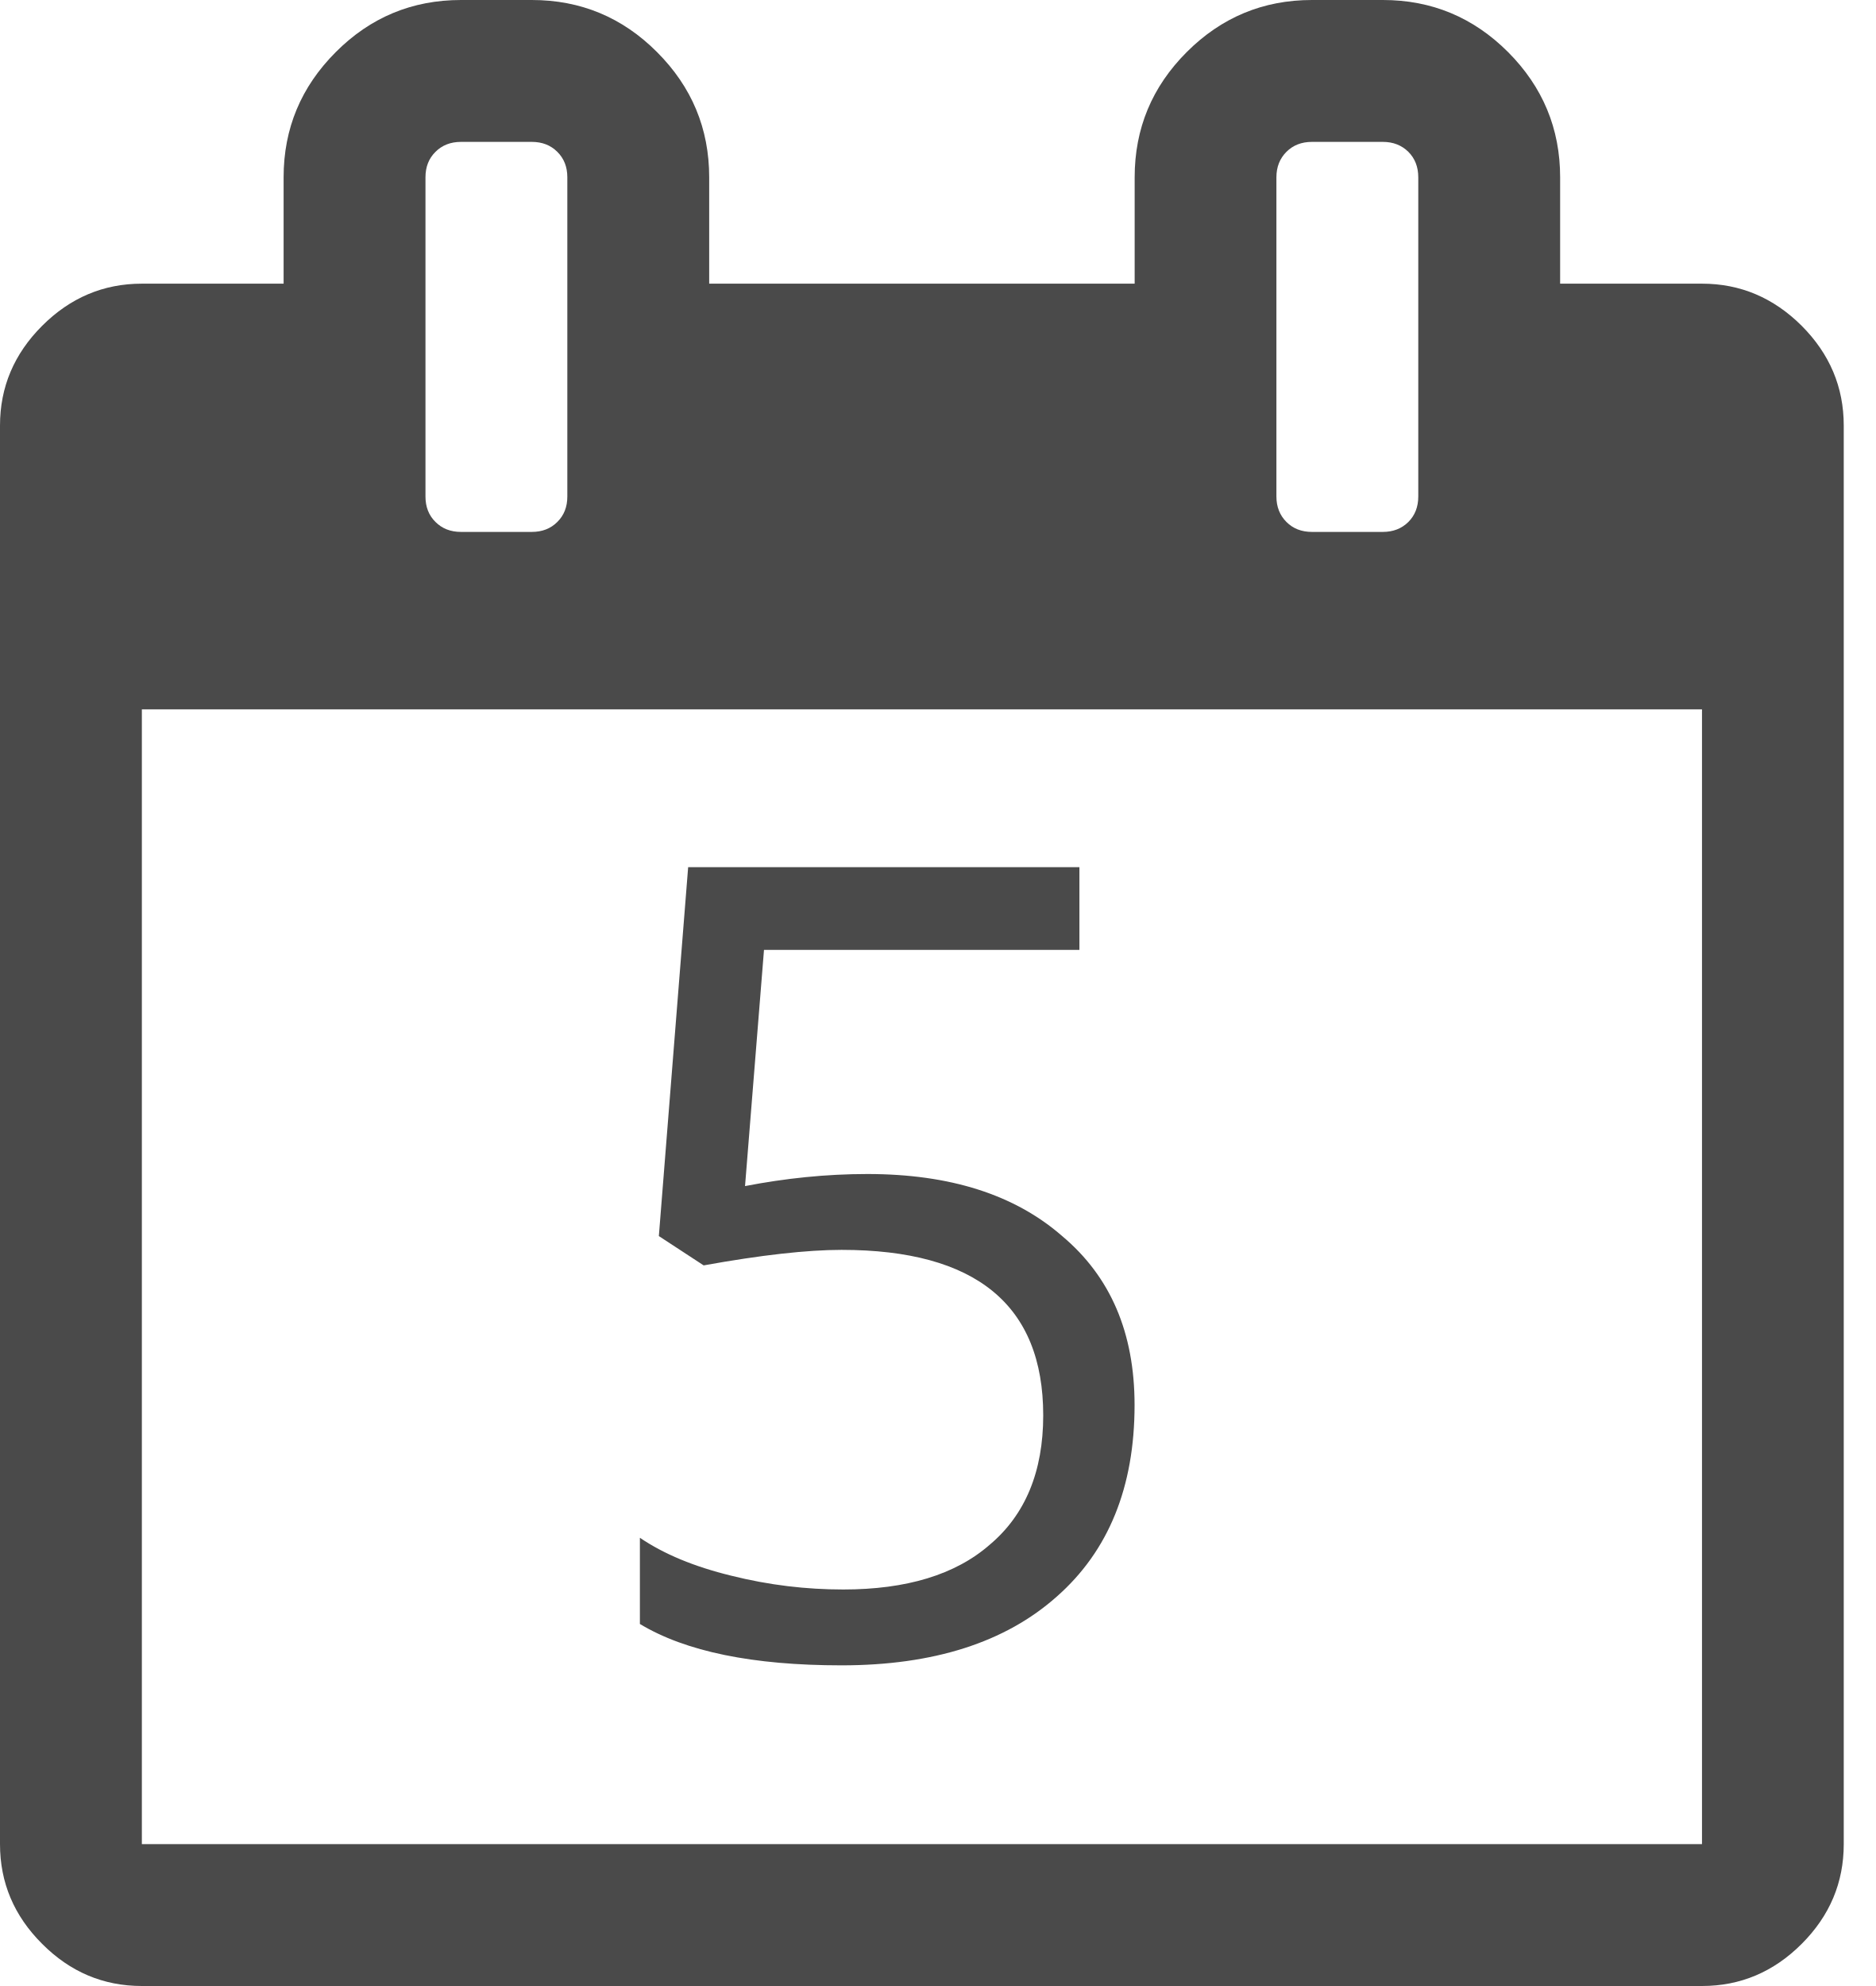
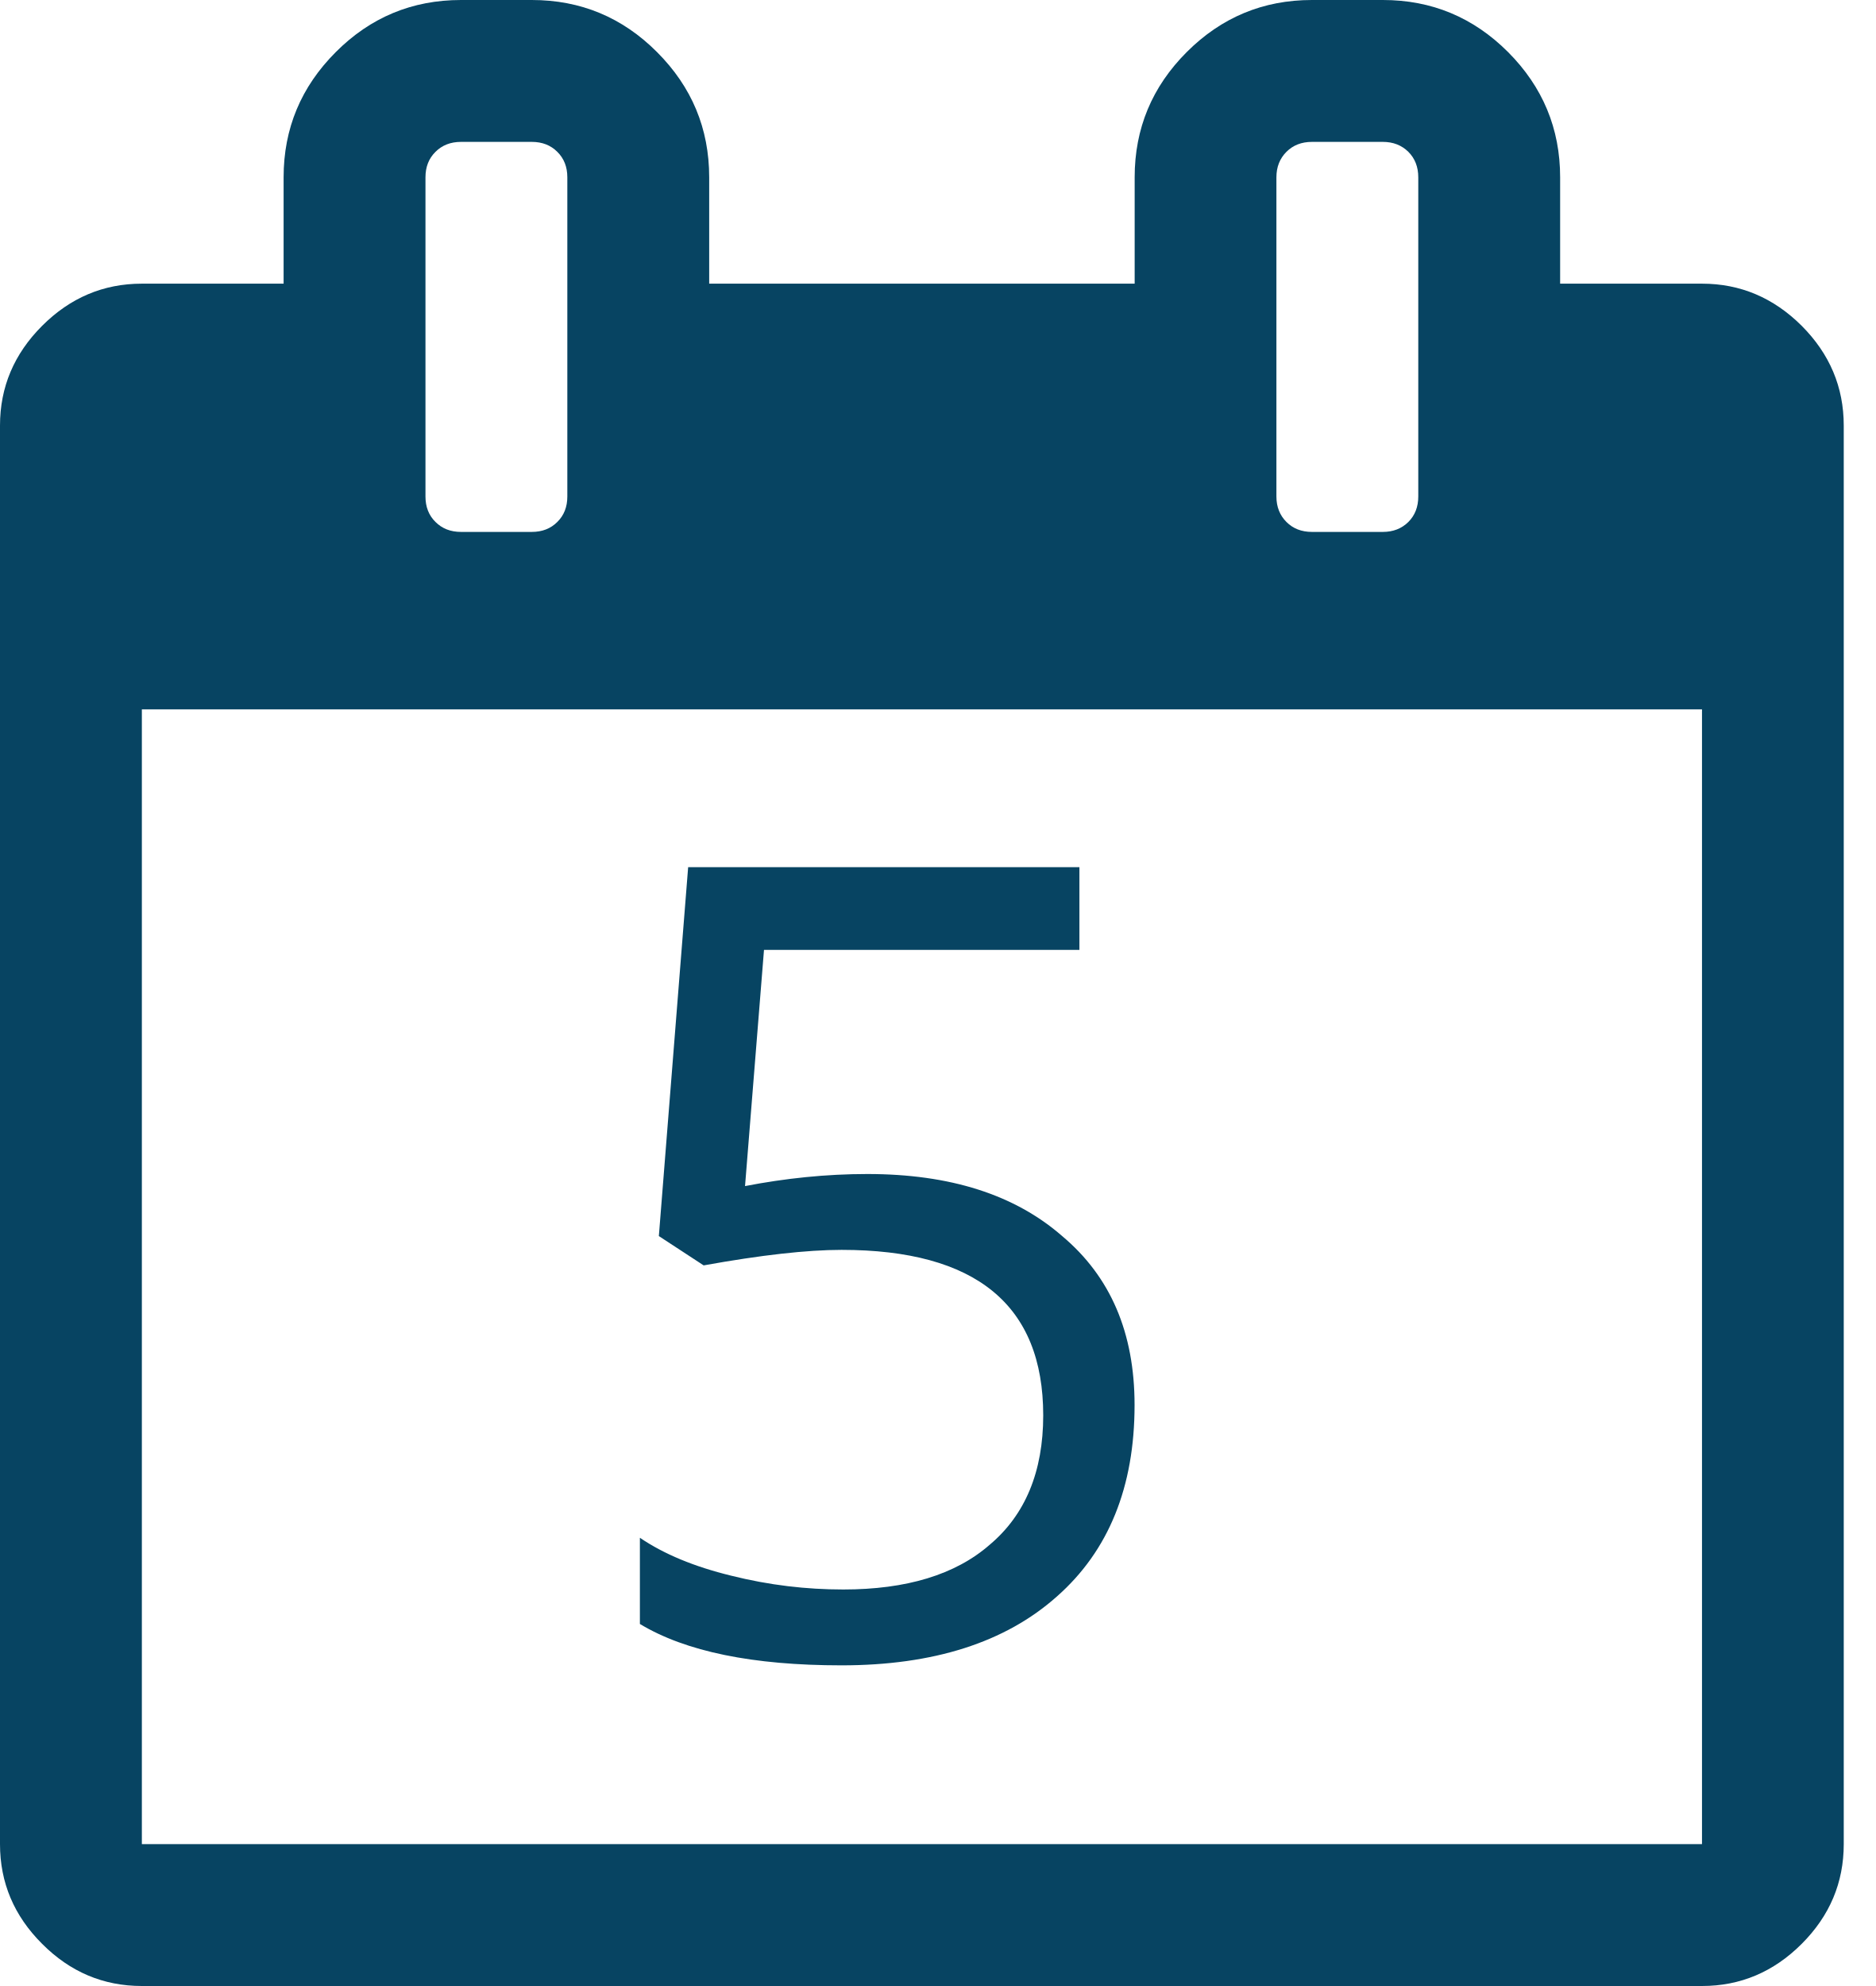
<svg xmlns="http://www.w3.org/2000/svg" width="17px" height="18px" viewBox="0 0 17 18" version="1.1">
  <defs />
  <g id="Page-1" stroke="none" stroke-width="1" fill="none" fill-rule="evenodd">
-     <g id="Date" fill="#4A4A4A">
+     <g id="Date" fill="#074462">
      <path d="M1.286,16.714 L15.429,16.714 L15.429,6.429 L1.286,6.429 L1.286,16.714 Z M5.143,4.5 L5.143,1.607 C5.143,1.513 5.113,1.436 5.052,1.376 C4.992,1.316 4.915,1.286 4.821,1.286 L4.179,1.286 C4.085,1.286 4.008,1.316 3.948,1.376 C3.887,1.436 3.857,1.513 3.857,1.607 L3.857,4.5 C3.857,4.594 3.887,4.671 3.948,4.731 C4.008,4.791 4.085,4.821 4.179,4.821 L4.821,4.821 C4.915,4.821 4.992,4.791 5.052,4.731 C5.113,4.671 5.143,4.594 5.143,4.5 Z M12.857,4.5 L12.857,1.607 C12.857,1.513 12.827,1.436 12.767,1.376 C12.706,1.316 12.629,1.286 12.536,1.286 L11.893,1.286 C11.799,1.286 11.722,1.316 11.662,1.376 C11.602,1.436 11.571,1.513 11.571,1.607 L11.571,4.5 C11.571,4.594 11.602,4.671 11.662,4.731 C11.722,4.791 11.799,4.821 11.893,4.821 L12.536,4.821 C12.629,4.821 12.706,4.791 12.767,4.731 C12.827,4.671 12.857,4.594 12.857,4.5 Z M16.714,3.857 L16.714,16.714 C16.714,17.063 16.587,17.364 16.333,17.618 C16.078,17.873 15.777,18 15.429,18 L1.286,18 C0.937,18 0.636,17.873 0.382,17.618 C0.127,17.364 0,17.063 0,16.714 L0,3.857 C0,3.509 0.127,3.208 0.382,2.953 C0.636,2.699 0.937,2.571 1.286,2.571 L2.571,2.571 L2.571,1.607 C2.571,1.165 2.729,0.787 3.044,0.472 C3.358,0.157 3.737,0 4.179,0 L4.821,0 C5.263,0 5.642,0.157 5.956,0.472 C6.271,0.787 6.429,1.165 6.429,1.607 L6.429,2.571 L10.286,2.571 L10.286,1.607 C10.286,1.165 10.443,0.787 10.758,0.472 C11.073,0.157 11.451,0 11.893,0 L12.536,0 C12.978,0 13.356,0.157 13.671,0.472 C13.985,0.787 14.143,1.165 14.143,1.607 L14.143,2.571 L15.429,2.571 C15.777,2.571 16.078,2.699 16.333,2.953 C16.587,3.208 16.714,3.509 16.714,3.857 Z" id="" fill-rule="evenodd" />
      <text id="1" font-family="OpenSans-SemiBold, Open Sans" font-size="10" font-weight="500">
        <tspan x="5.146" y="15">5</tspan>
      </text>
    </g>
  </g>
</svg>
